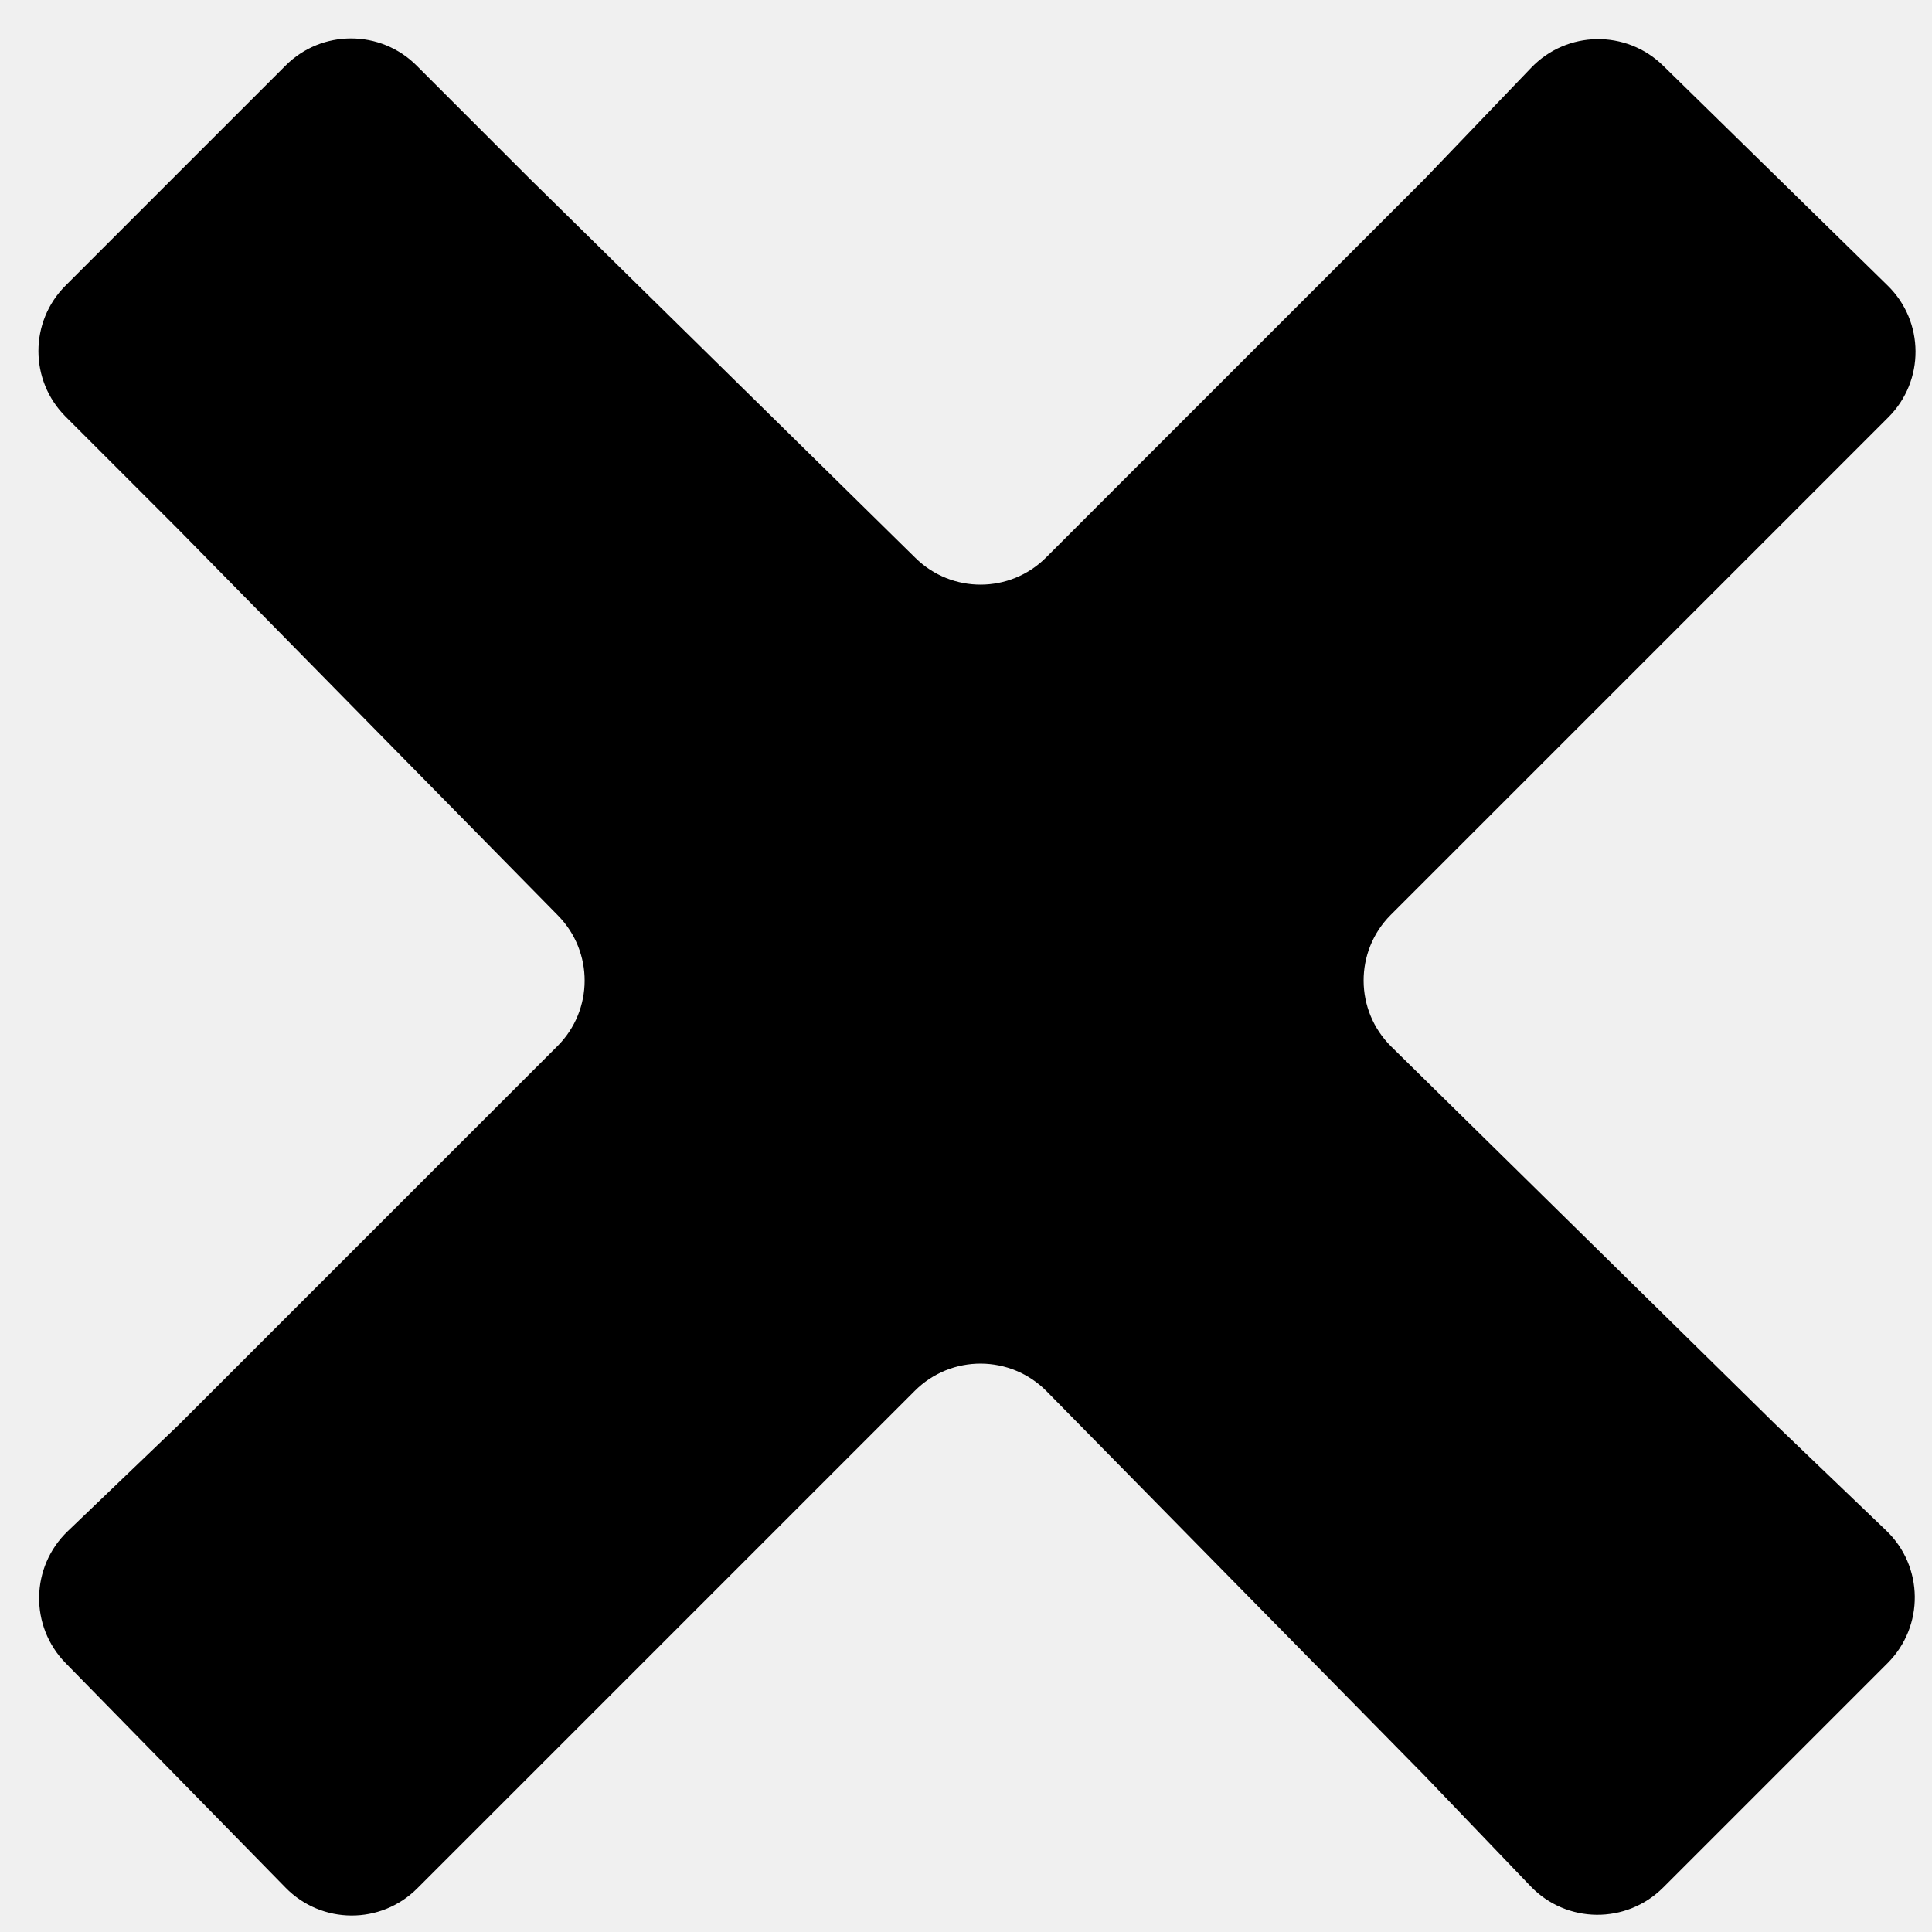
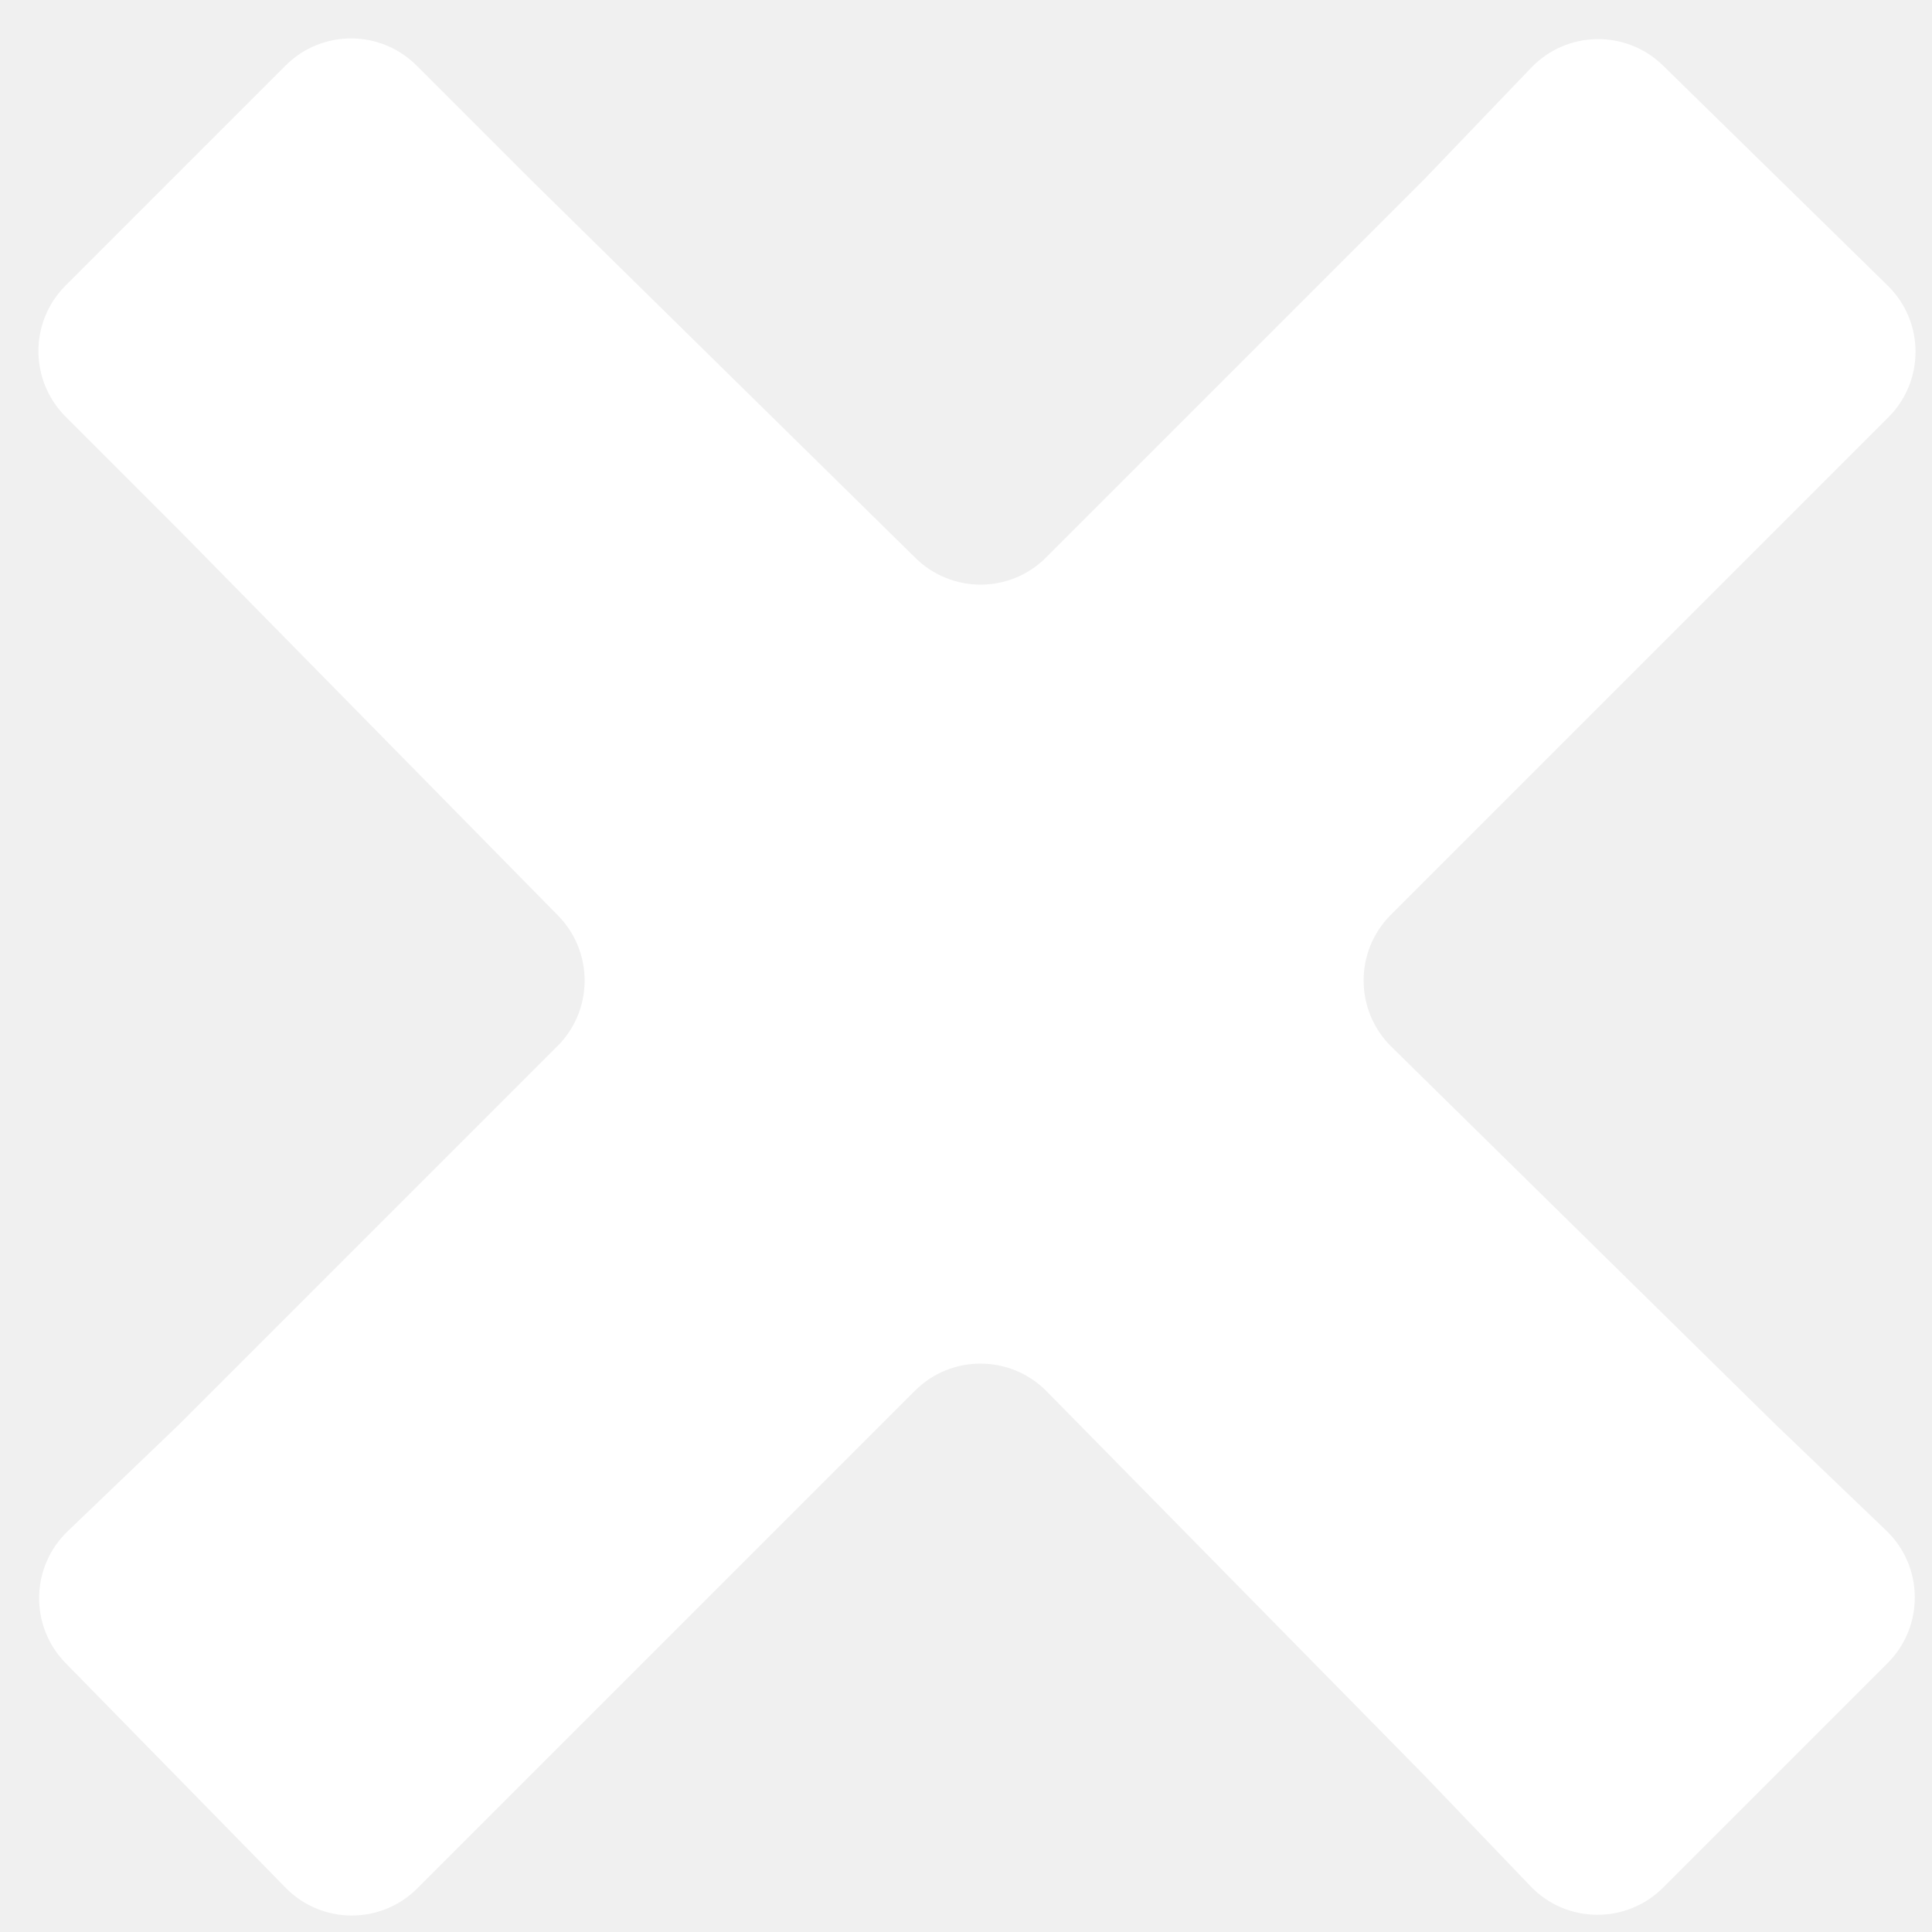
<svg xmlns="http://www.w3.org/2000/svg" width="20" height="20" viewBox="0 0 20 20" fill="none">
-   <path d="M4.313 0.679C3.938 0.304 3.33 0.304 2.956 0.679L0.679 2.956C0.304 3.33 0.304 3.938 0.679 4.313L1.856 5.49L5.776 9.477C6.146 9.853 6.144 10.456 5.771 10.829L1.856 14.744L0.701 15.851C0.315 16.221 0.305 16.834 0.679 17.216L2.956 19.541C3.329 19.923 3.943 19.926 4.32 19.548L5.49 18.378L9.471 14.397C9.848 14.02 10.461 14.023 10.835 14.403L14.744 18.378L15.844 19.526C16.216 19.915 16.835 19.921 17.216 19.541L19.541 17.216C19.921 16.835 19.915 16.216 19.526 15.844L18.378 14.744L14.403 10.835C14.023 10.461 14.02 9.848 14.397 9.471L18.378 5.49L19.548 4.32C19.926 3.943 19.923 3.329 19.541 2.956L17.216 0.679C16.834 0.305 16.221 0.315 15.851 0.701L14.744 1.856L10.829 5.771C10.456 6.144 9.853 6.146 9.477 5.776L5.49 1.856L4.313 0.679Z" fill="black" />
+   <path d="M4.313 0.679C3.938 0.304 3.33 0.304 2.956 0.679L0.679 2.956C0.304 3.33 0.304 3.938 0.679 4.313L1.856 5.49L5.776 9.477C6.146 9.853 6.144 10.456 5.771 10.829L1.856 14.744L0.701 15.851C0.315 16.221 0.305 16.834 0.679 17.216L2.956 19.541C3.329 19.923 3.943 19.926 4.32 19.548L5.49 18.378L9.471 14.397C9.848 14.02 10.461 14.023 10.835 14.403L14.744 18.378L15.844 19.526C16.216 19.915 16.835 19.921 17.216 19.541L19.541 17.216C19.921 16.835 19.915 16.216 19.526 15.844L18.378 14.744L14.403 10.835C14.023 10.461 14.02 9.848 14.397 9.471L18.378 5.49L19.548 4.32C19.926 3.943 19.923 3.329 19.541 2.956L17.216 0.679C16.834 0.305 16.221 0.315 15.851 0.701L14.744 1.856L10.829 5.771C10.456 6.144 9.853 6.146 9.477 5.776L5.49 1.856L4.313 0.679Z" fill="white" />
</svg>
